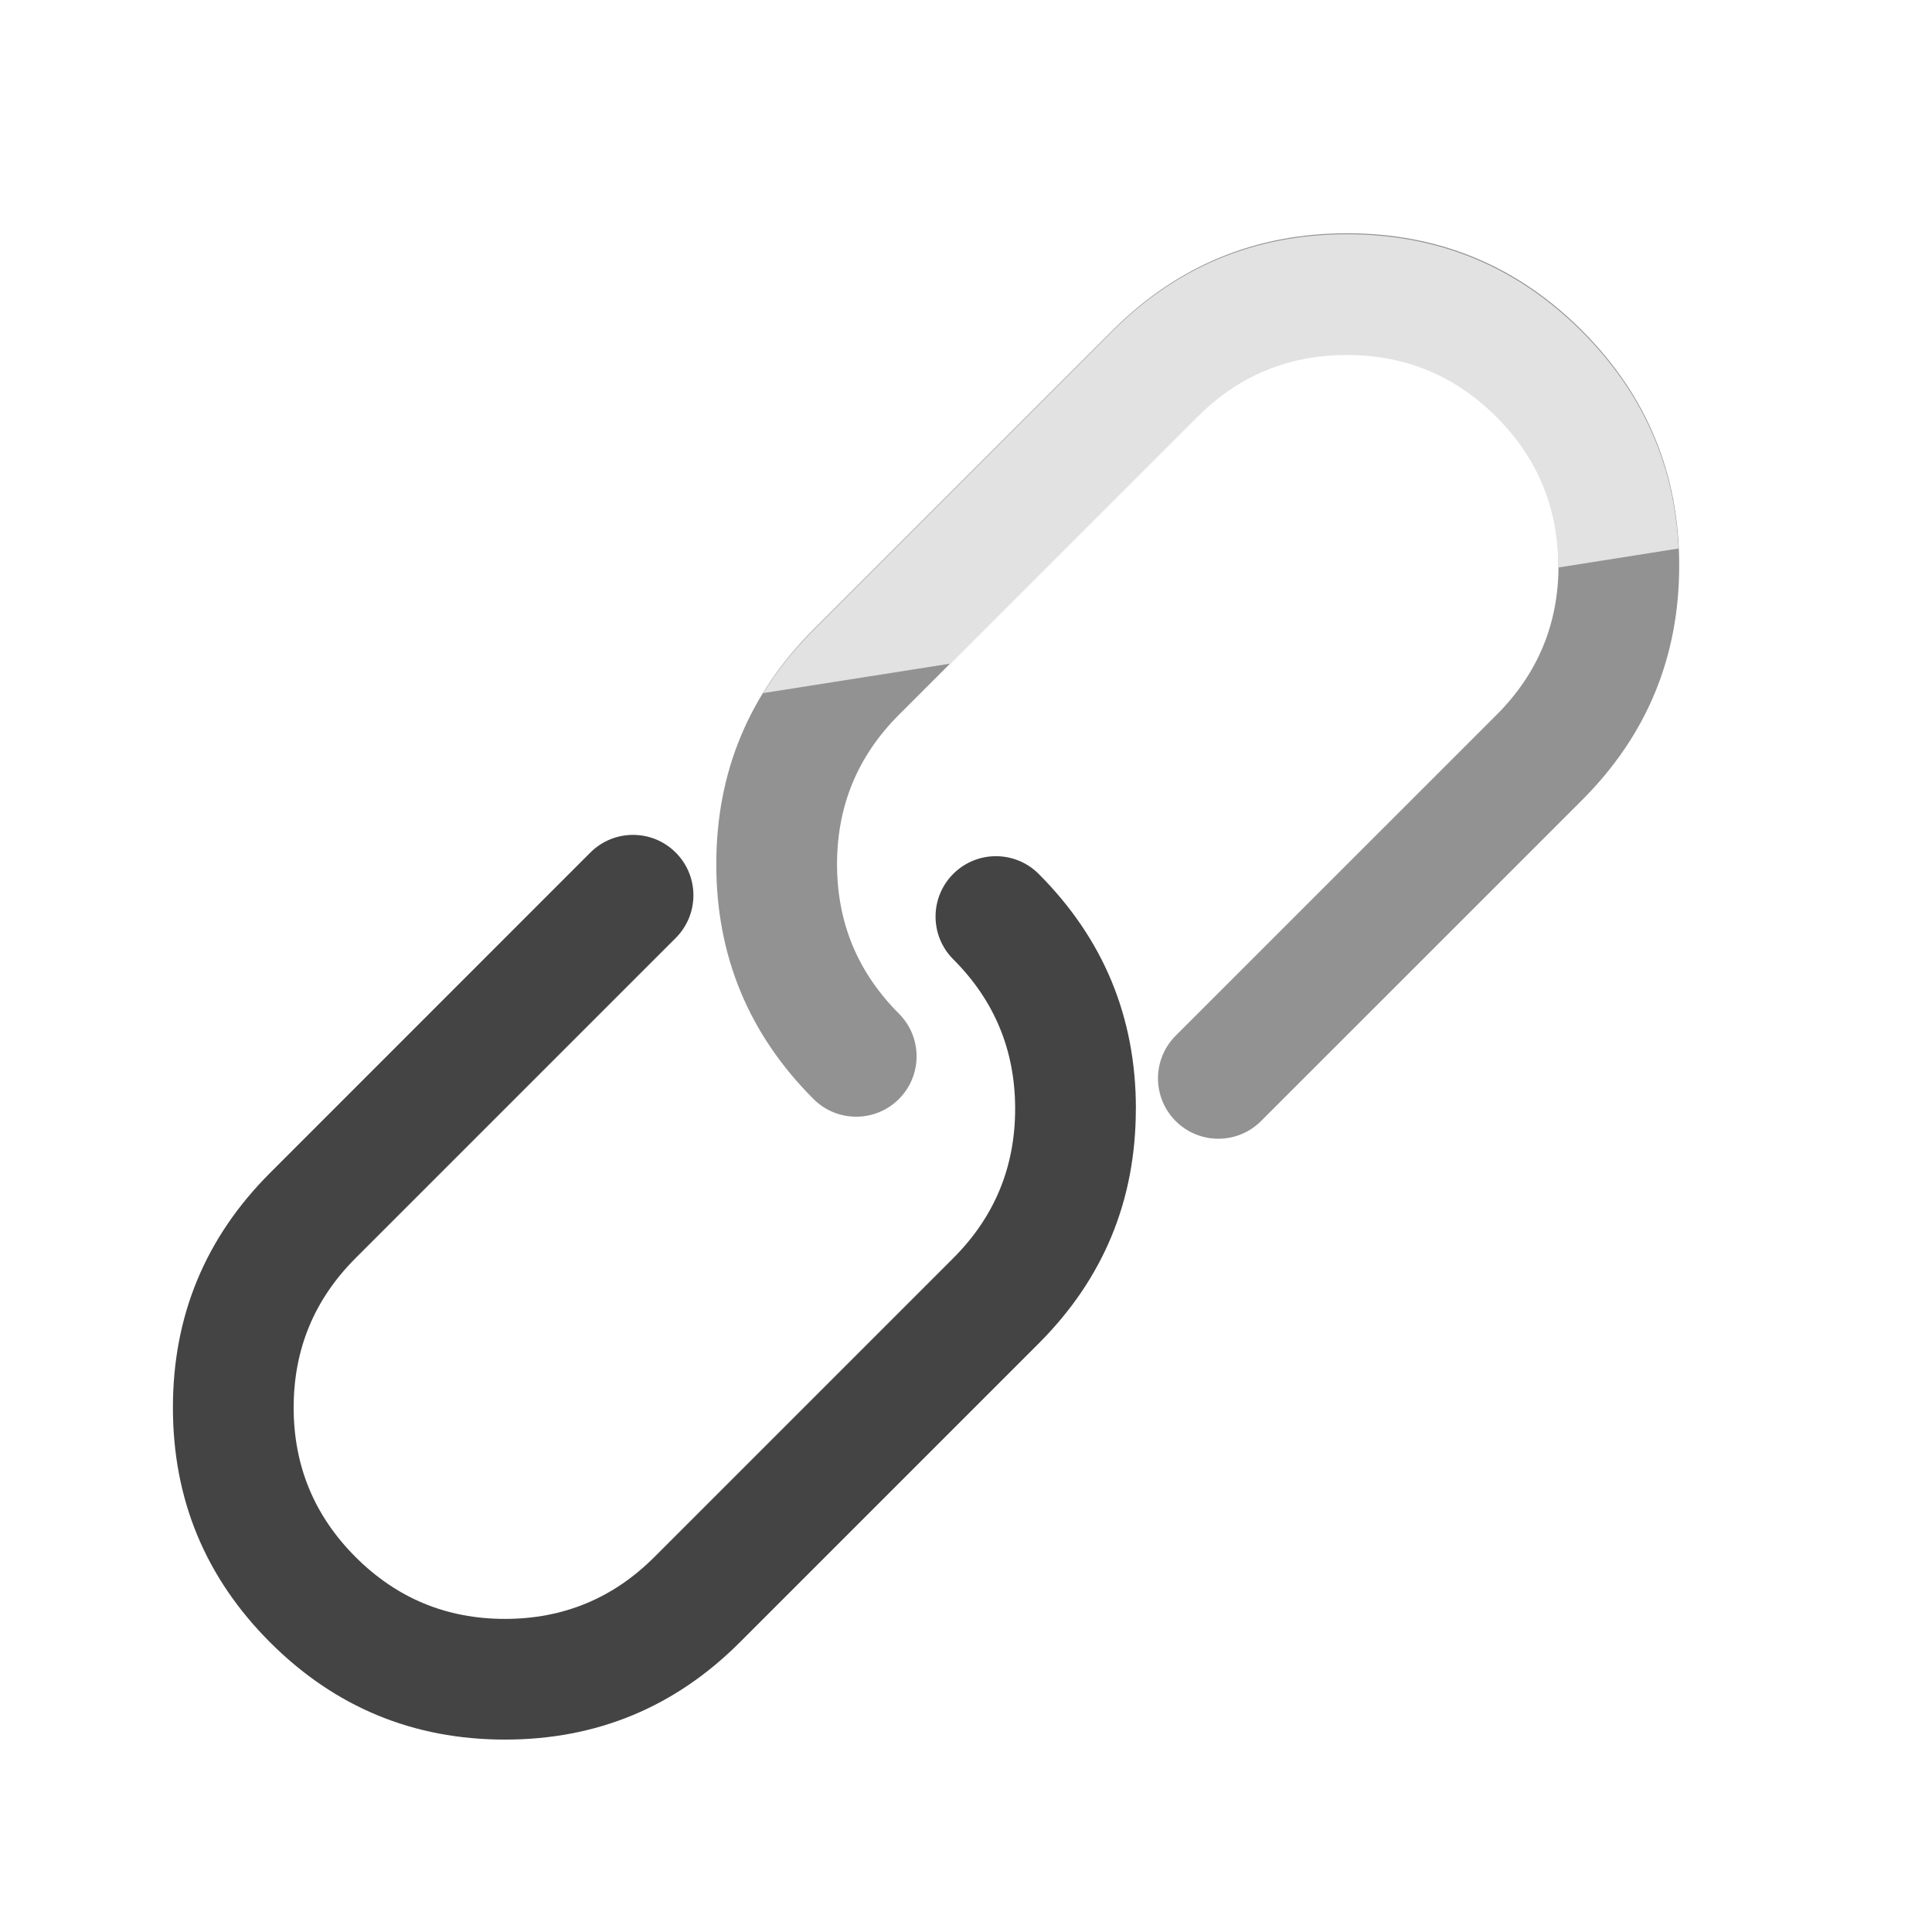
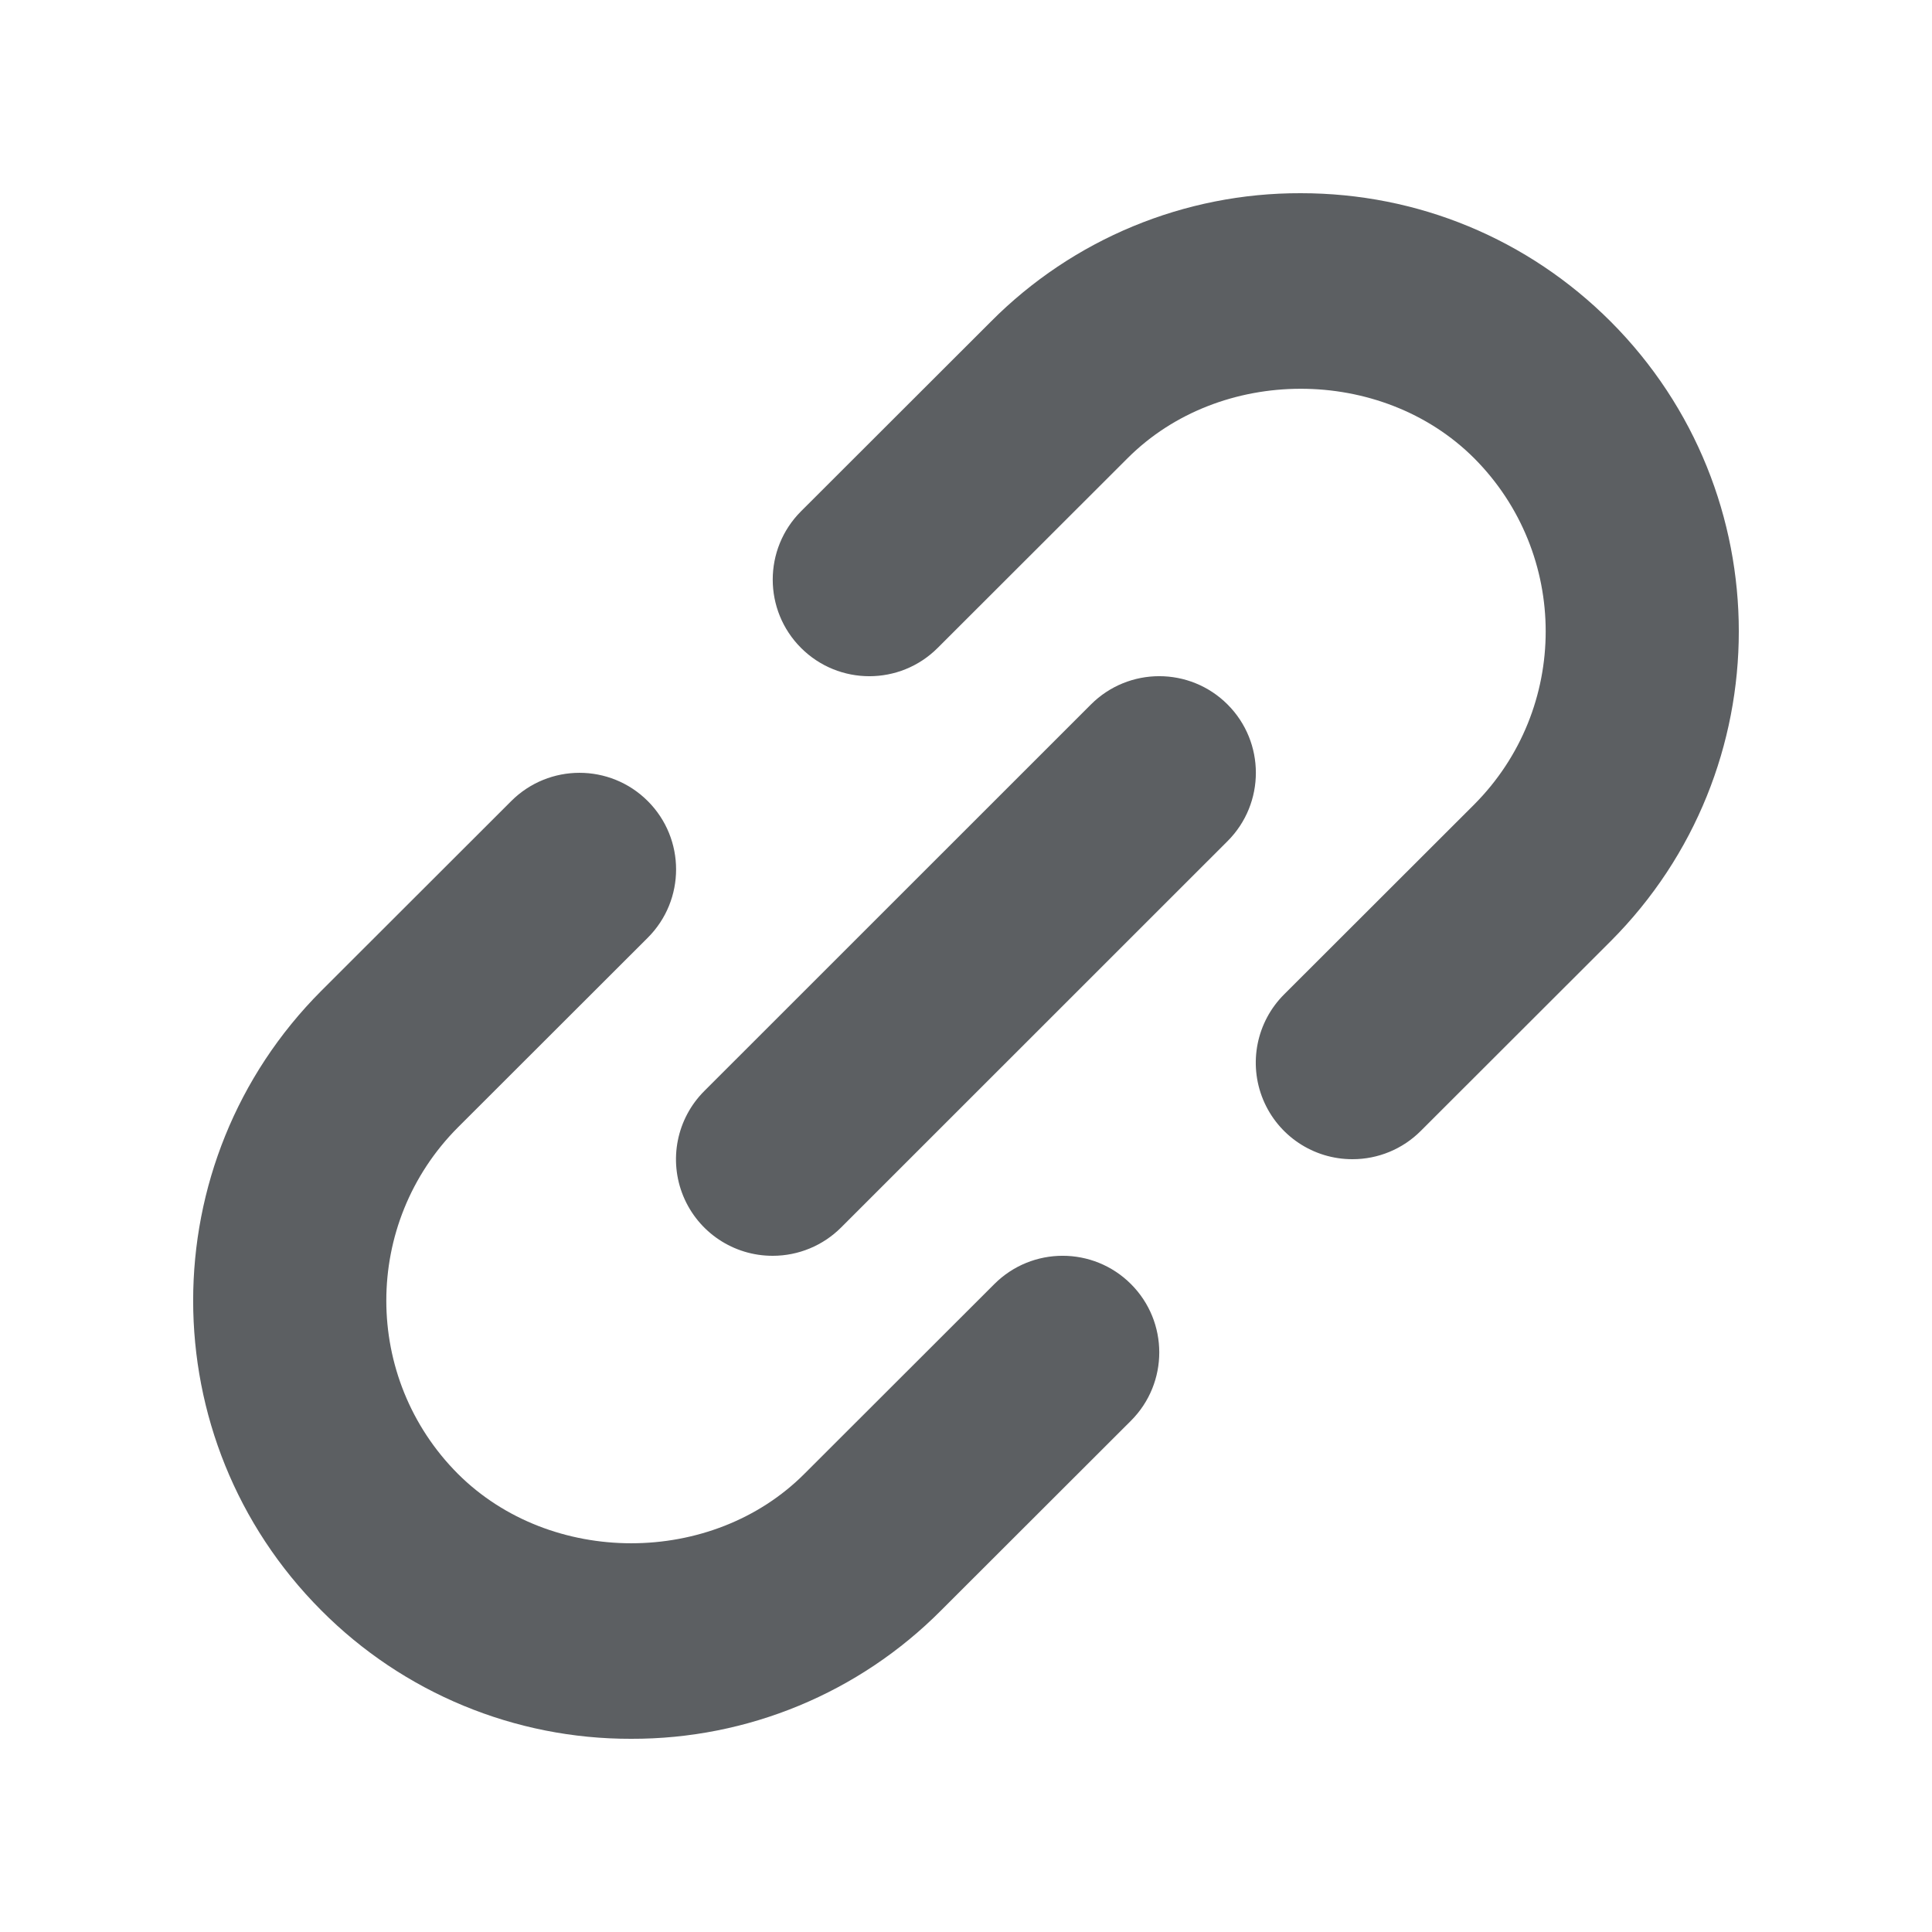
- <svg xmlns="http://www.w3.org/2000/svg" t="1669615609324" class="icon" viewBox="0 0 1024 1024" version="1.1" p-id="2753" width="200" height="200">
-   <path d="M379.648 458.048q0 72.896 51.52 124.448a32 32 0 1 0 45.28-45.248q-32.8-32.832-32.8-79.2 0-46.4 32.8-79.2l158.4-158.4q32.8-32.8 79.2-32.8 46.4 0 79.2 32.8 32.8 32.8 32.8 79.2 0 46.4-32.8 79.2l-169.728 169.696a32 32 0 1 0 45.248 45.248l169.728-169.696q51.52-51.52 51.52-124.448 0-72.896-51.52-124.48-51.552-51.52-124.48-51.52-72.864 0-124.416 51.52l-158.4 158.4q-51.552 51.584-51.552 124.48z" fill="#929292" p-id="2754" />
-   <path d="M504 351.68l-99.52 15.68q10.88-17.6 26.56-33.28l158.4-158.4q51.52-51.52 124.448-51.52 72.896 0 124.448 51.52 48.192 48.224 51.328 115.04l-63.776 10.08v-0.64q0-46.4-32.8-79.2-32.8-32.8-79.2-32.8-46.4 0-79.2 32.8l-130.72 130.72z" fill="#e2e2e2" p-id="2755" />
-   <path d="M602.048 587.648q0-72.896-51.552-124.48a32 32 0 1 0-45.248 45.28q32.8 32.8 32.8 79.2 0 46.4-32.8 79.2l-158.4 158.4q-32.8 32.8-79.2 32.8-46.4 0-79.2-32.8-32.8-32.832-32.8-79.2 0-46.4 32.8-79.2l169.696-169.696a32 32 0 1 0-45.248-45.28l-169.696 169.728q-51.552 51.52-51.552 124.448 0 72.896 51.52 124.448 51.584 51.52 124.48 51.52t124.448-51.52l158.4-158.4q51.52-51.52 51.52-124.448z" fill="#444444" p-id="2756" />
+ <svg xmlns="http://www.w3.org/2000/svg" width="800px" height="800px" viewBox="0 0 20 20">
+   <path d="M6.534 18a4.507 4.507 0 01-3.208-1.329 4.54 4.54 0 010-6.414l1.966-1.964a.999.999 0 111.414 1.414L4.74 11.671a2.54 2.54 0 000 3.586c.961.959 2.631.958 3.587 0l1.966-1.964a1 1 0 111.415 1.414l-1.966 1.964A4.503 4.503 0 016.534 18zm7.467-6a.999.999 0 01-.707-1.707l1.966-1.964a2.54 2.54 0 000-3.586c-.961-.959-2.631-.957-3.587 0L9.707 6.707a1 1 0 11-1.415-1.414l1.966-1.964A4.503 4.503 0 0113.466 2c1.211 0 2.351.472 3.208 1.329a4.541 4.541 0 010 6.414l-1.966 1.964a.997.997 0 01-.707.293zm-6.002 1a.999.999 0 01-.707-1.707l4.001-4a1 1 0 111.415 1.414l-4.001 4a1 1 0 01-.708.293z" fill="#5C5F62" />
</svg>
